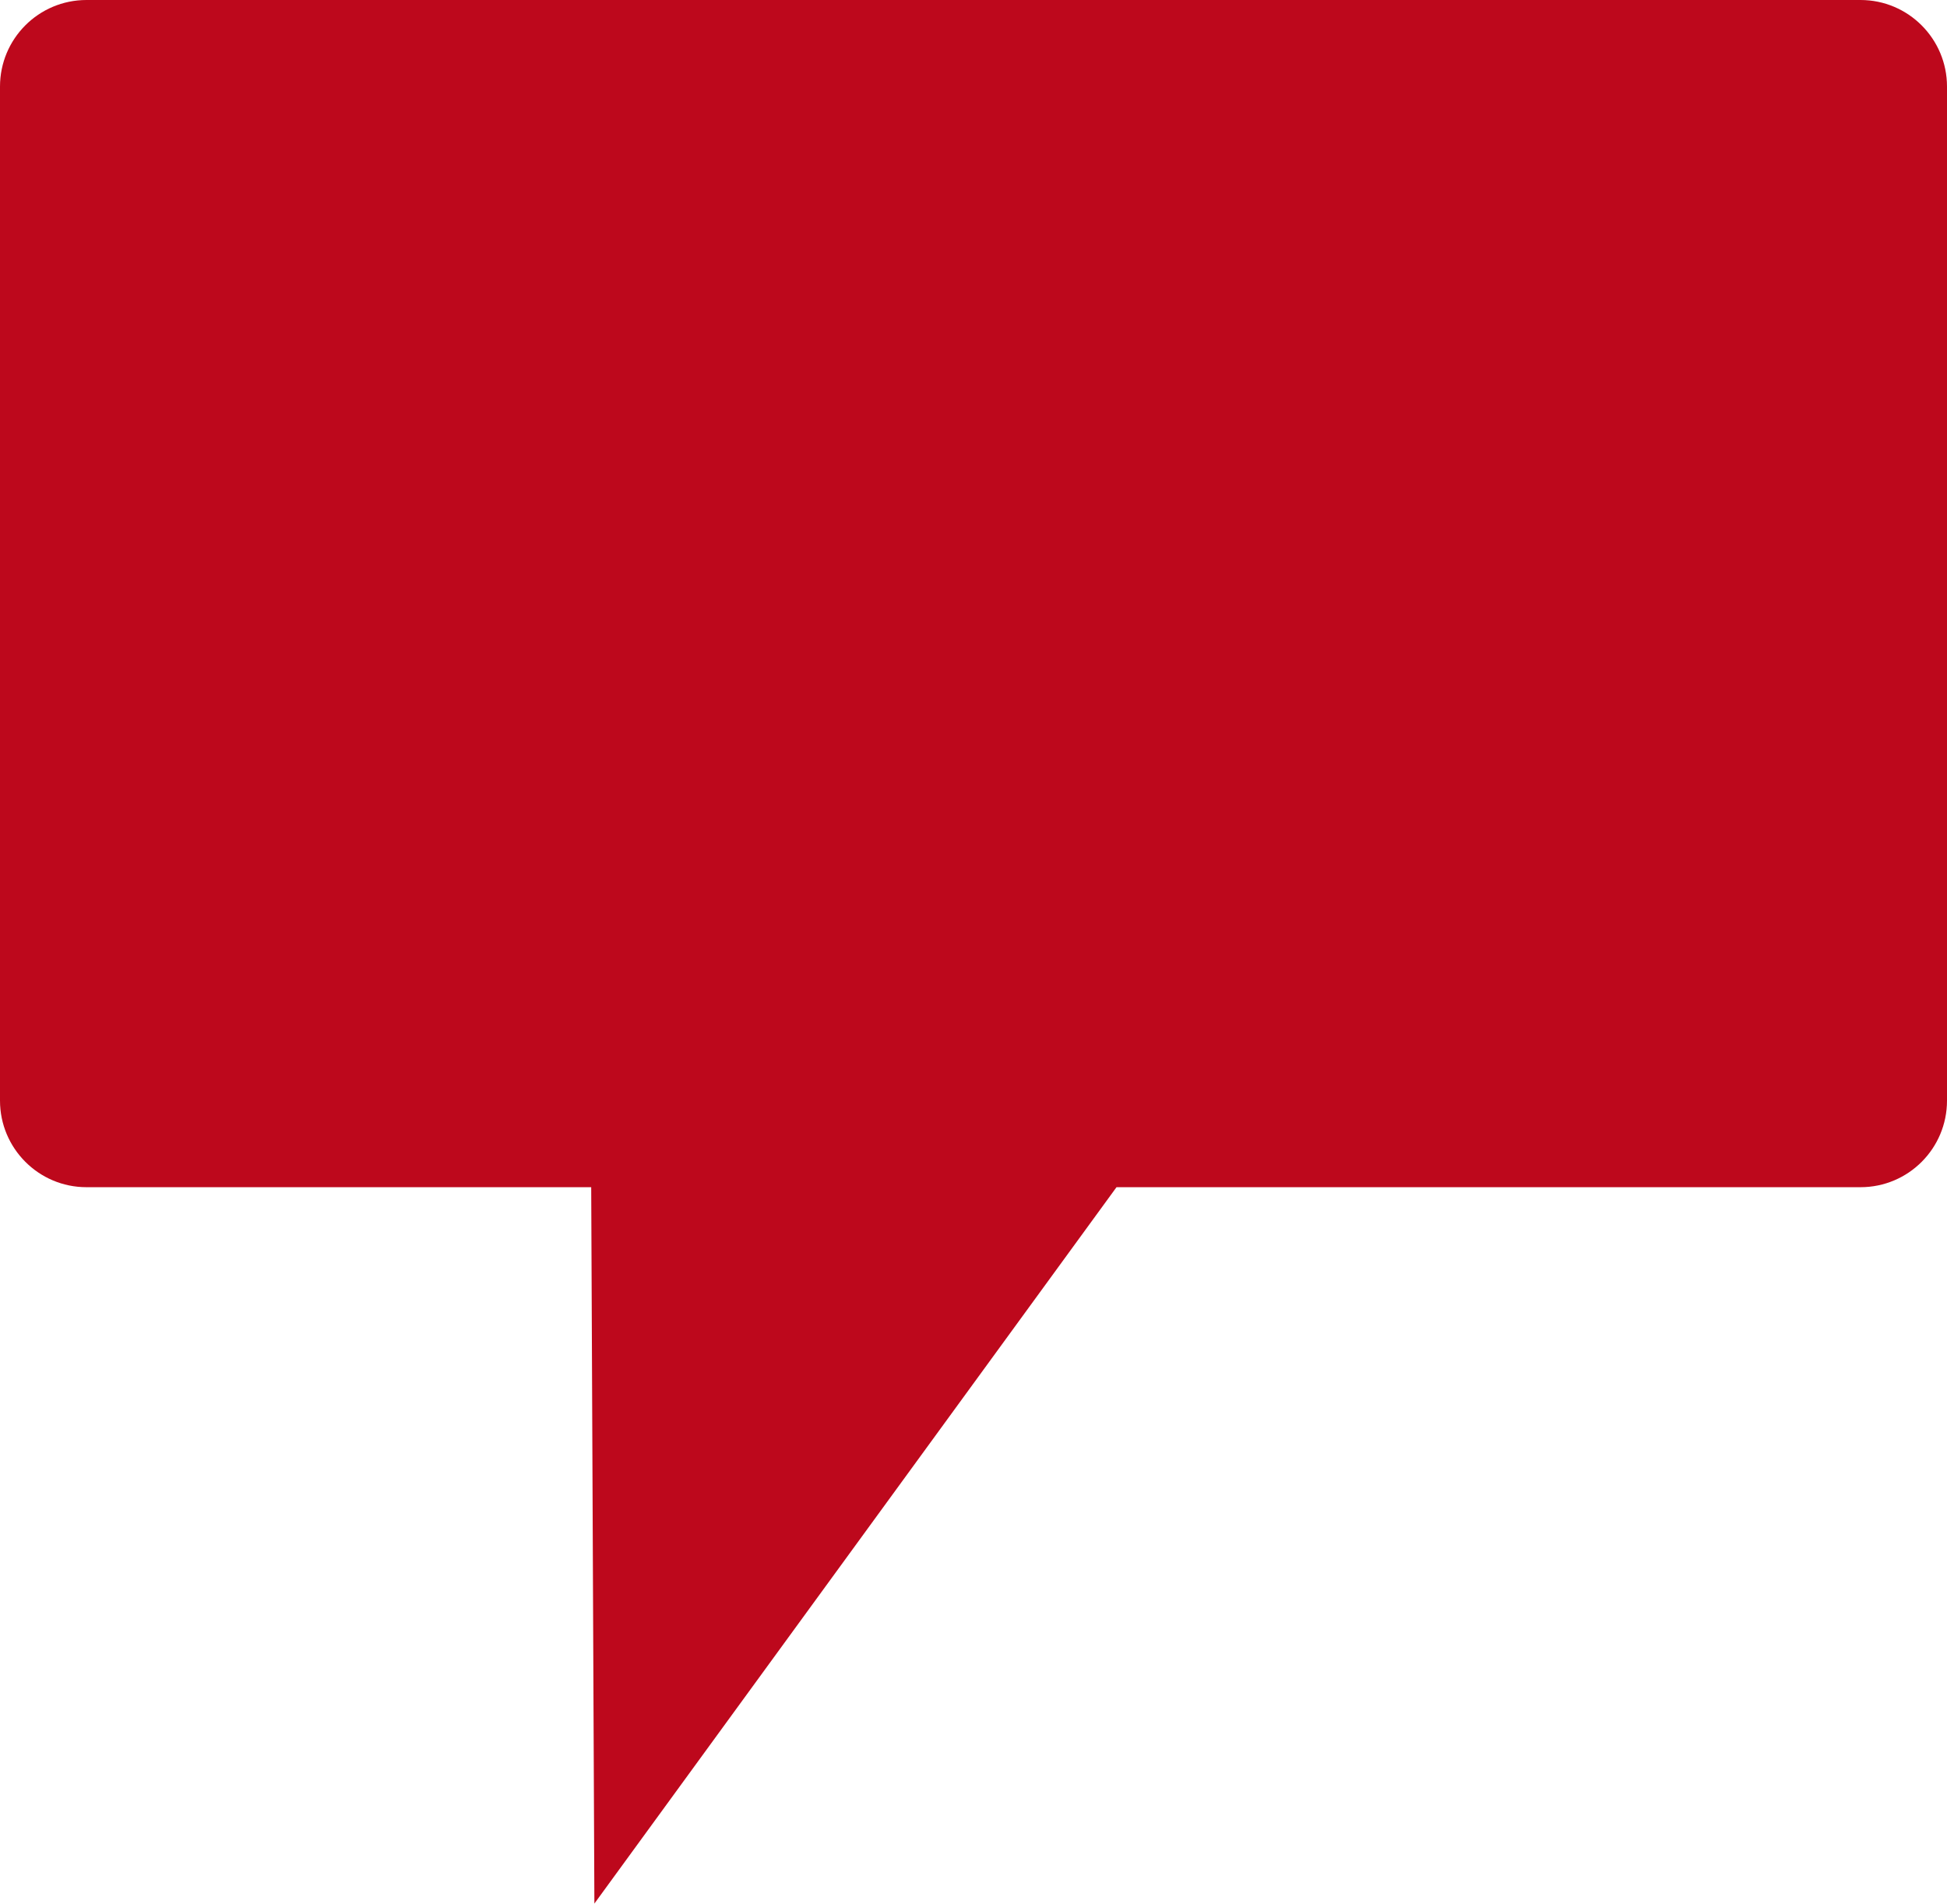
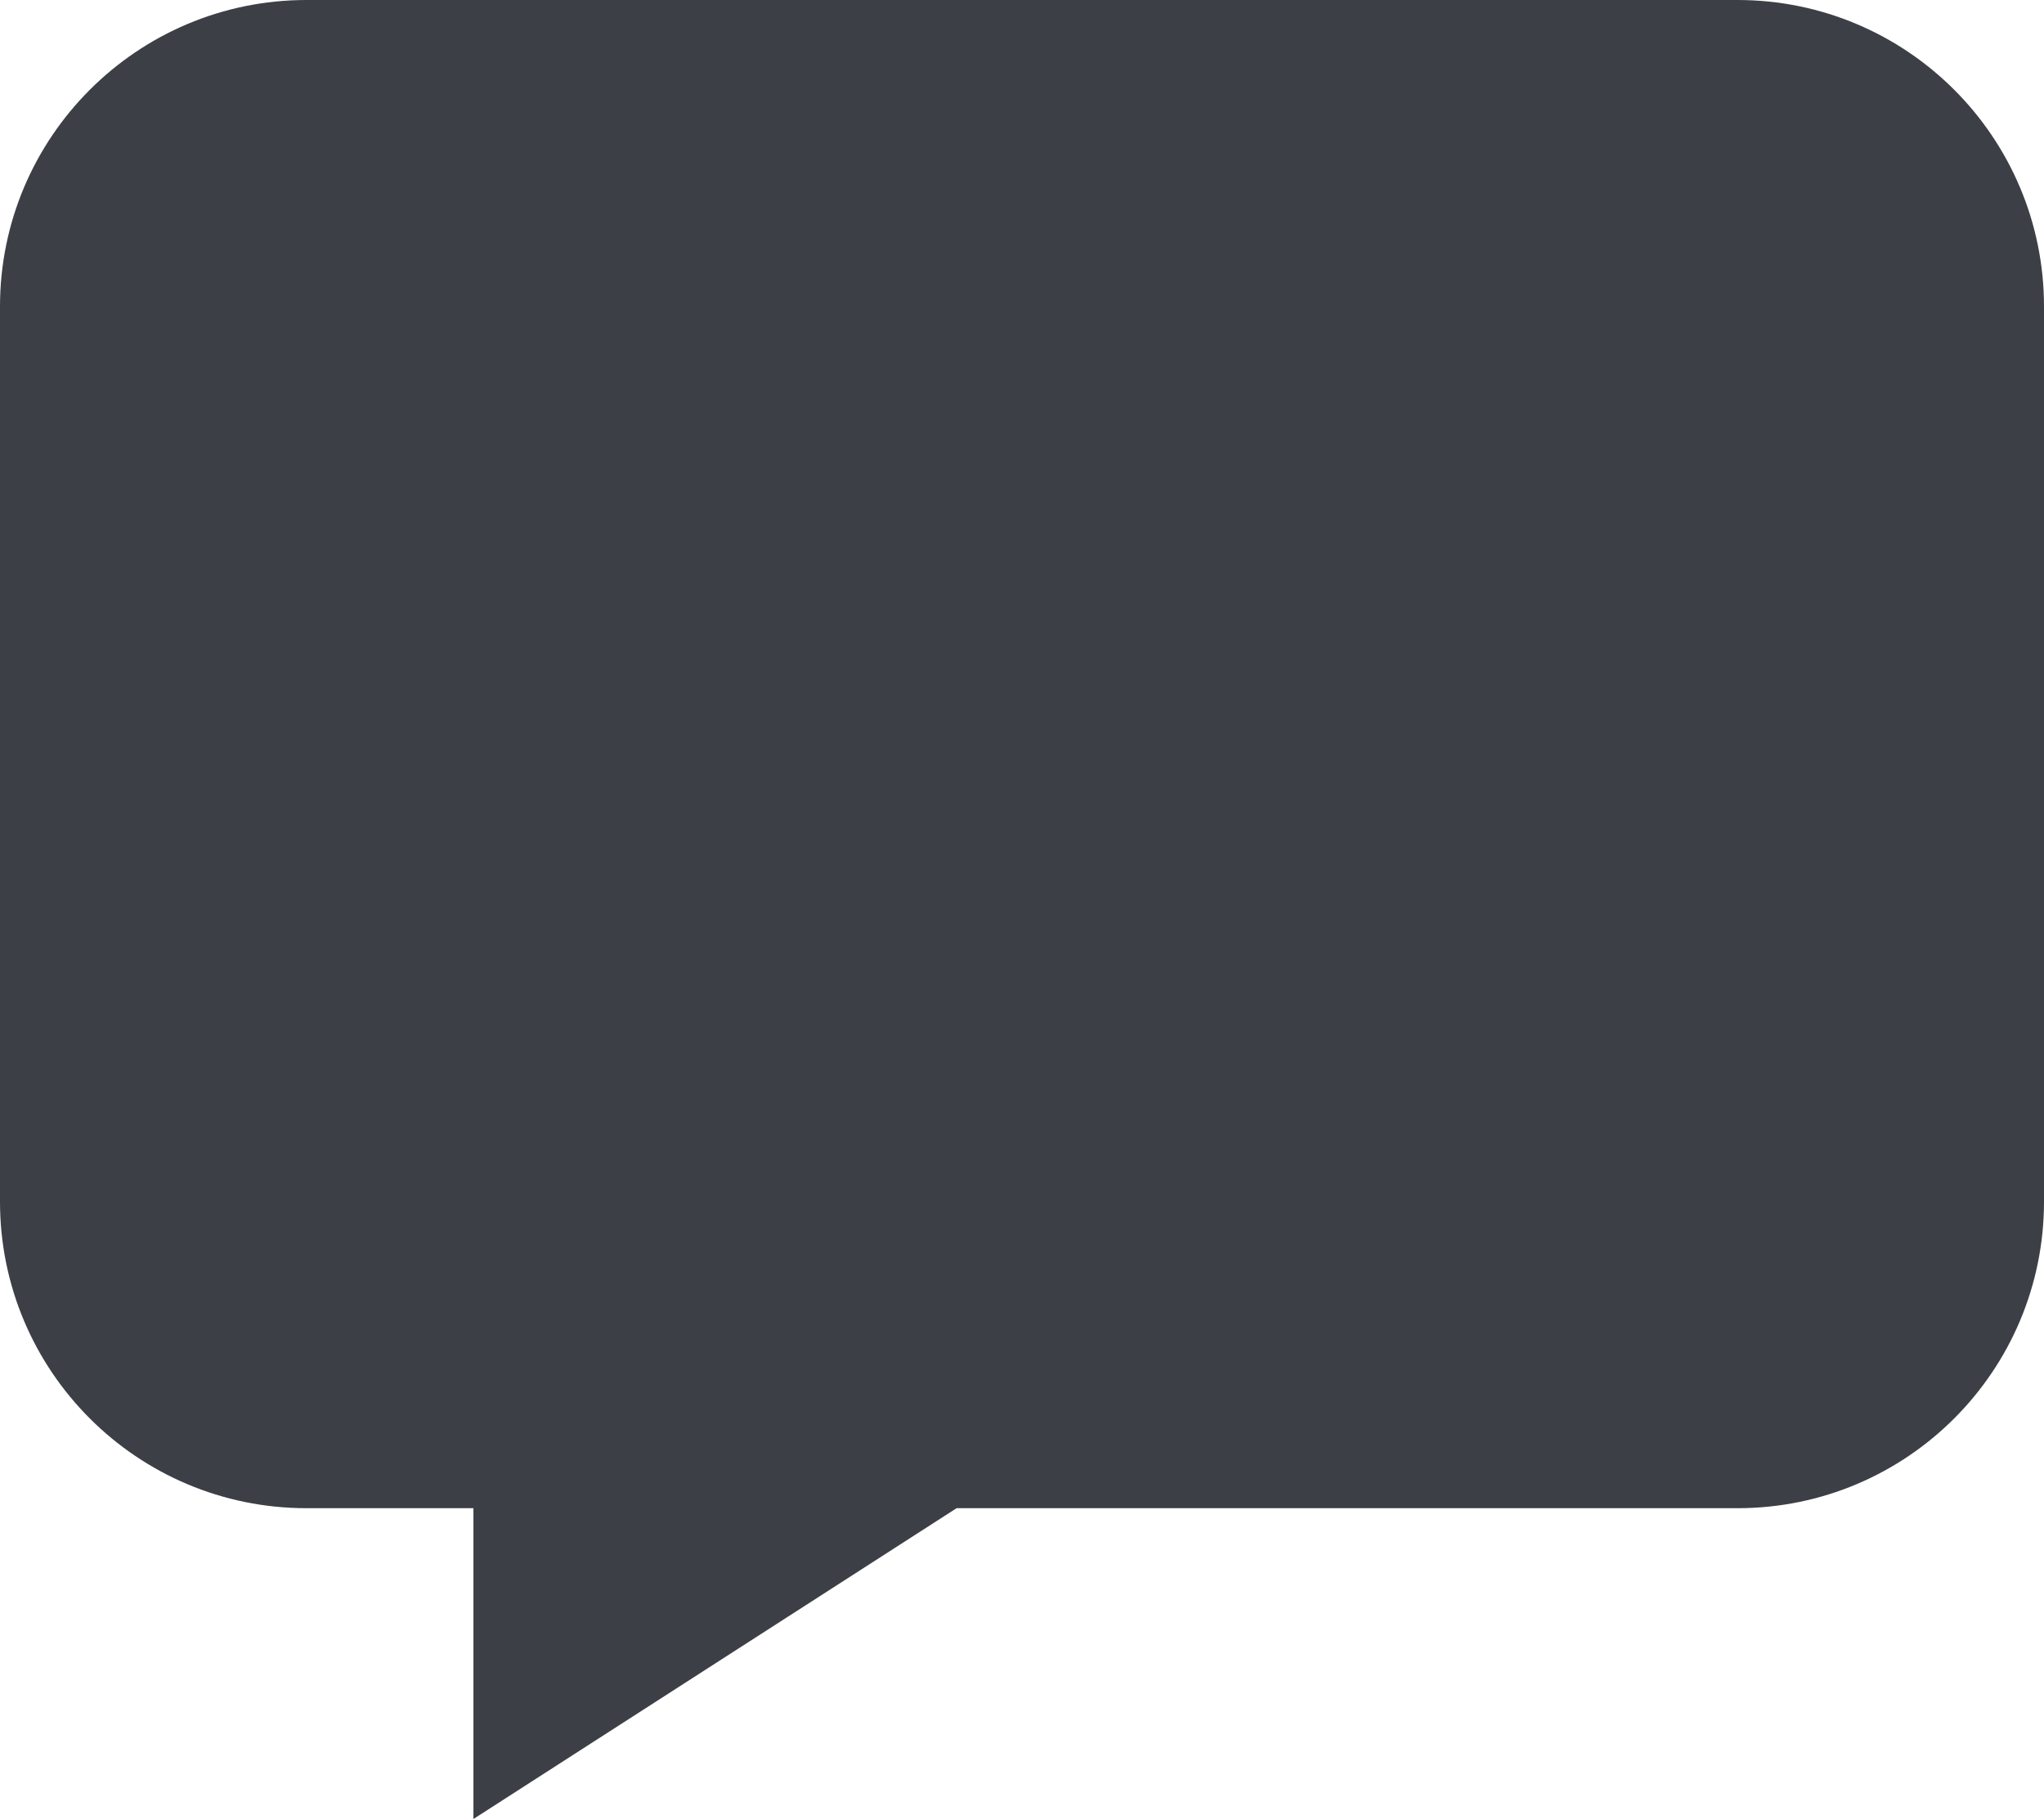
- <svg xmlns="http://www.w3.org/2000/svg" width="180px" height="176px" viewBox="0 0 180 176" version="1.1">
+ <svg xmlns="http://www.w3.org/2000/svg" width="100px" height="89px" viewBox="0 0 100 89" version="1.1">
  <defs />
  <g id="Page-1" stroke="none" stroke-width="1" fill="none" fill-rule="evenodd">
-     <g id="Group-11" transform="translate(-18, -55)" fill="#BD081C">
-       <path d="M121.221,164.766 L190.004,164.766 C194.425,164.766 198,161.182 198,156.761 L198,63.005 C198,58.59 194.42,55 190.004,55 L25.996,55 C21.575,55 18,58.584 18,63.005 L18,156.761 C18,161.176 21.58,164.766 25.996,164.766 L72.657,164.766 L72.951,231 L121.221,164.766 Z" id="Combined-Shape" />
+     <g id="comment" transform="translate(0, -11)" fill="#3C3F45">
+       <path d="M0,26 C0,17.716 6.717,11 14.998,11 L85.002,11 C93.285,11 100,17.711 100,26 L100,69.793 C100,78.077 93.289,84.793 85.004,84.793 L46.8,84.793 L23.162,100 L23.162,84.793 L14.996,84.793 C6.714,84.793 0,78.081 0,69.793 L0,26 Z" id="Rectangle-1" />
    </g>
  </g>
</svg>
